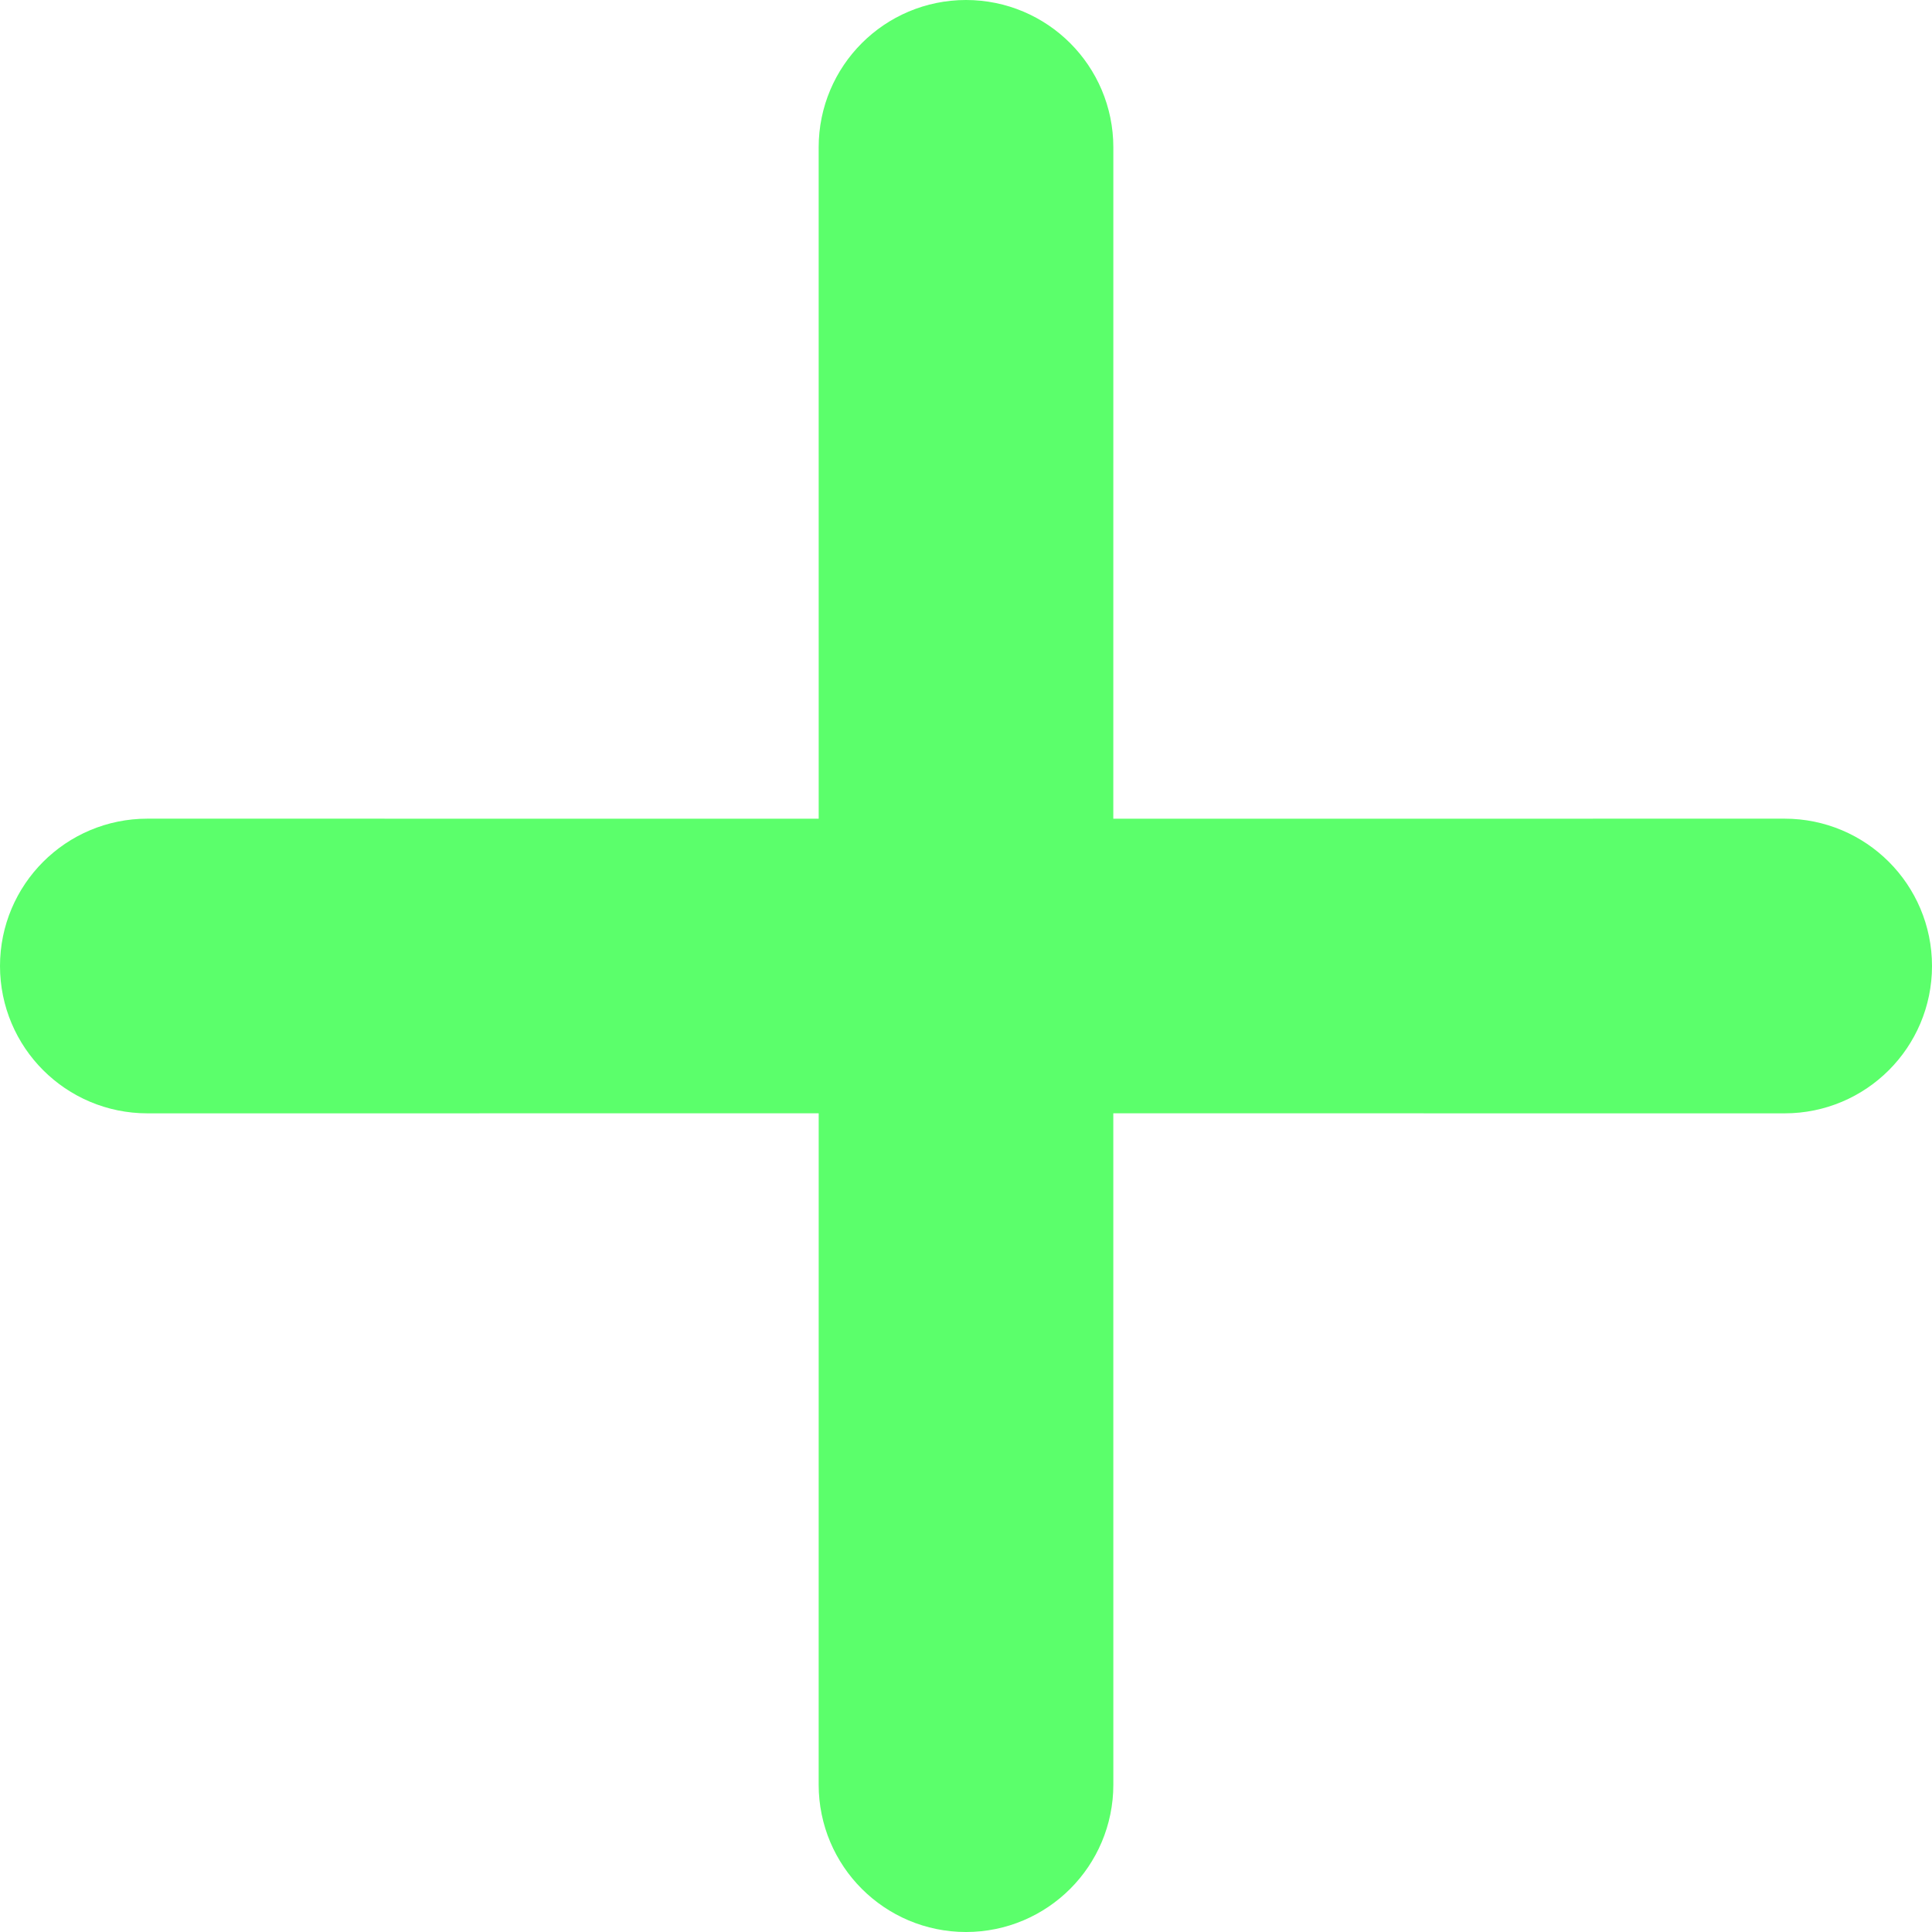
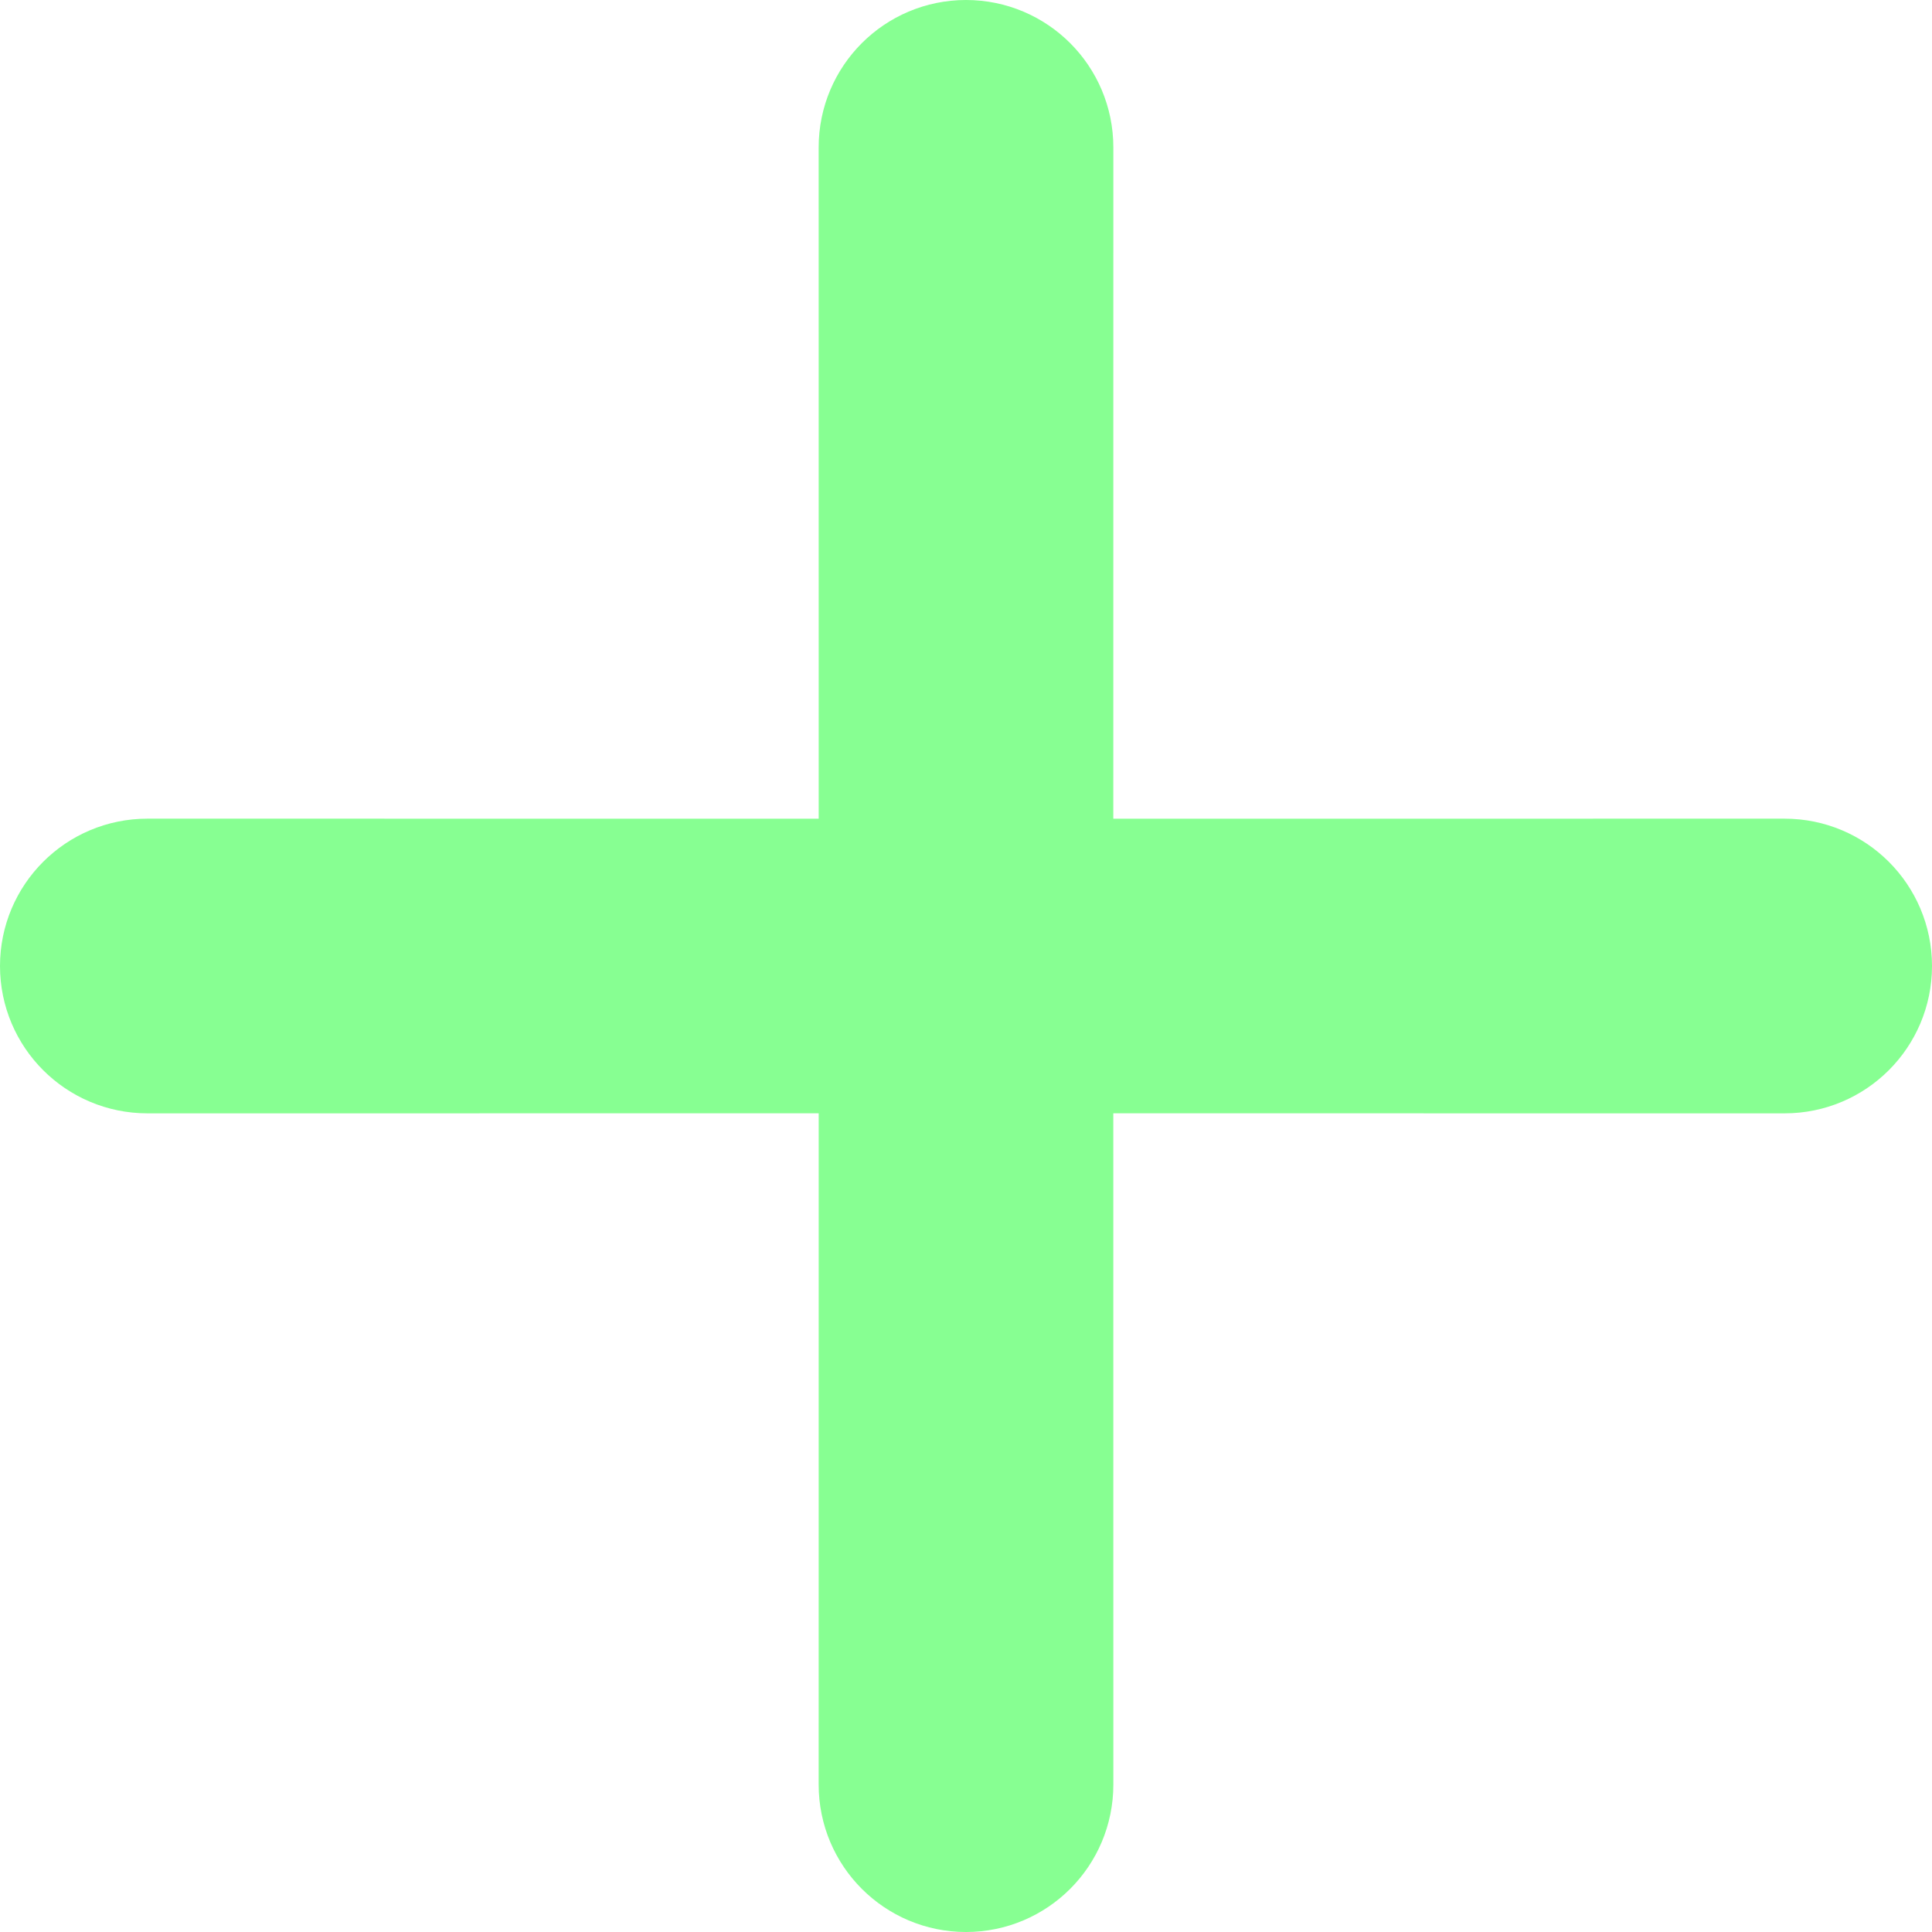
<svg xmlns="http://www.w3.org/2000/svg" version="1.1" id="Capa_1" x="0px" y="0px" viewBox="0 0 512.021 512.021" style="enable-background:new 0 0 512.021 512.021;" xml:space="preserve" width="16" height="16">
  <defs id="defs9" />
  <g id="g4">
-     <path d="m 277.924,234.097 0.011,-195.051 c 0,-12.108 -9.816,-21.924 -21.924,-21.924 -12.108,0 -21.924,9.816 -21.924,21.924 v 0 l 0.01,195.051 -195.05,-0.01 c -12.108,0 -21.924,9.816 -21.924,21.924 4.83e-4,12.108 9.816,21.924 21.924,21.924 l 195.05,-0.01 -0.01,195.051 c 0,12.108 9.816,21.924 21.924,21.924 12.108,-4.8e-4 21.924,-9.816 21.924,-21.924 l -0.011,-195.051 195.051,0.011 c 12.108,1e-5 21.924,-9.816 21.924,-21.924 0,-12.108 -9.816,-21.924 -21.924,-21.924 z" id="path2" style="fill:#5bff6b;fill-opacity:1;fill-rule:evenodd;stroke:#5bff6b;stroke-width:34.246;stroke-dasharray:none;stroke-opacity:1" />
+     <path d="m 277.924,234.097 0.011,-195.051 c 0,-12.108 -9.816,-21.924 -21.924,-21.924 -12.108,0 -21.924,9.816 -21.924,21.924 v 0 l 0.01,195.051 -195.05,-0.01 c -12.108,0 -21.924,9.816 -21.924,21.924 4.83e-4,12.108 9.816,21.924 21.924,21.924 l 195.05,-0.01 -0.01,195.051 c 0,12.108 9.816,21.924 21.924,21.924 12.108,-4.8e-4 21.924,-9.816 21.924,-21.924 l -0.011,-195.051 195.051,0.011 c 12.108,1e-5 21.924,-9.816 21.924,-21.924 0,-12.108 -9.816,-21.924 -21.924,-21.924 z" id="path2" style="fill:#87ff92;fill-opacity:1;fill-rule:evenodd;stroke:#87ff92;stroke-width:34.246;stroke-dasharray:none;stroke-opacity:1" />
  </g>
</svg>
